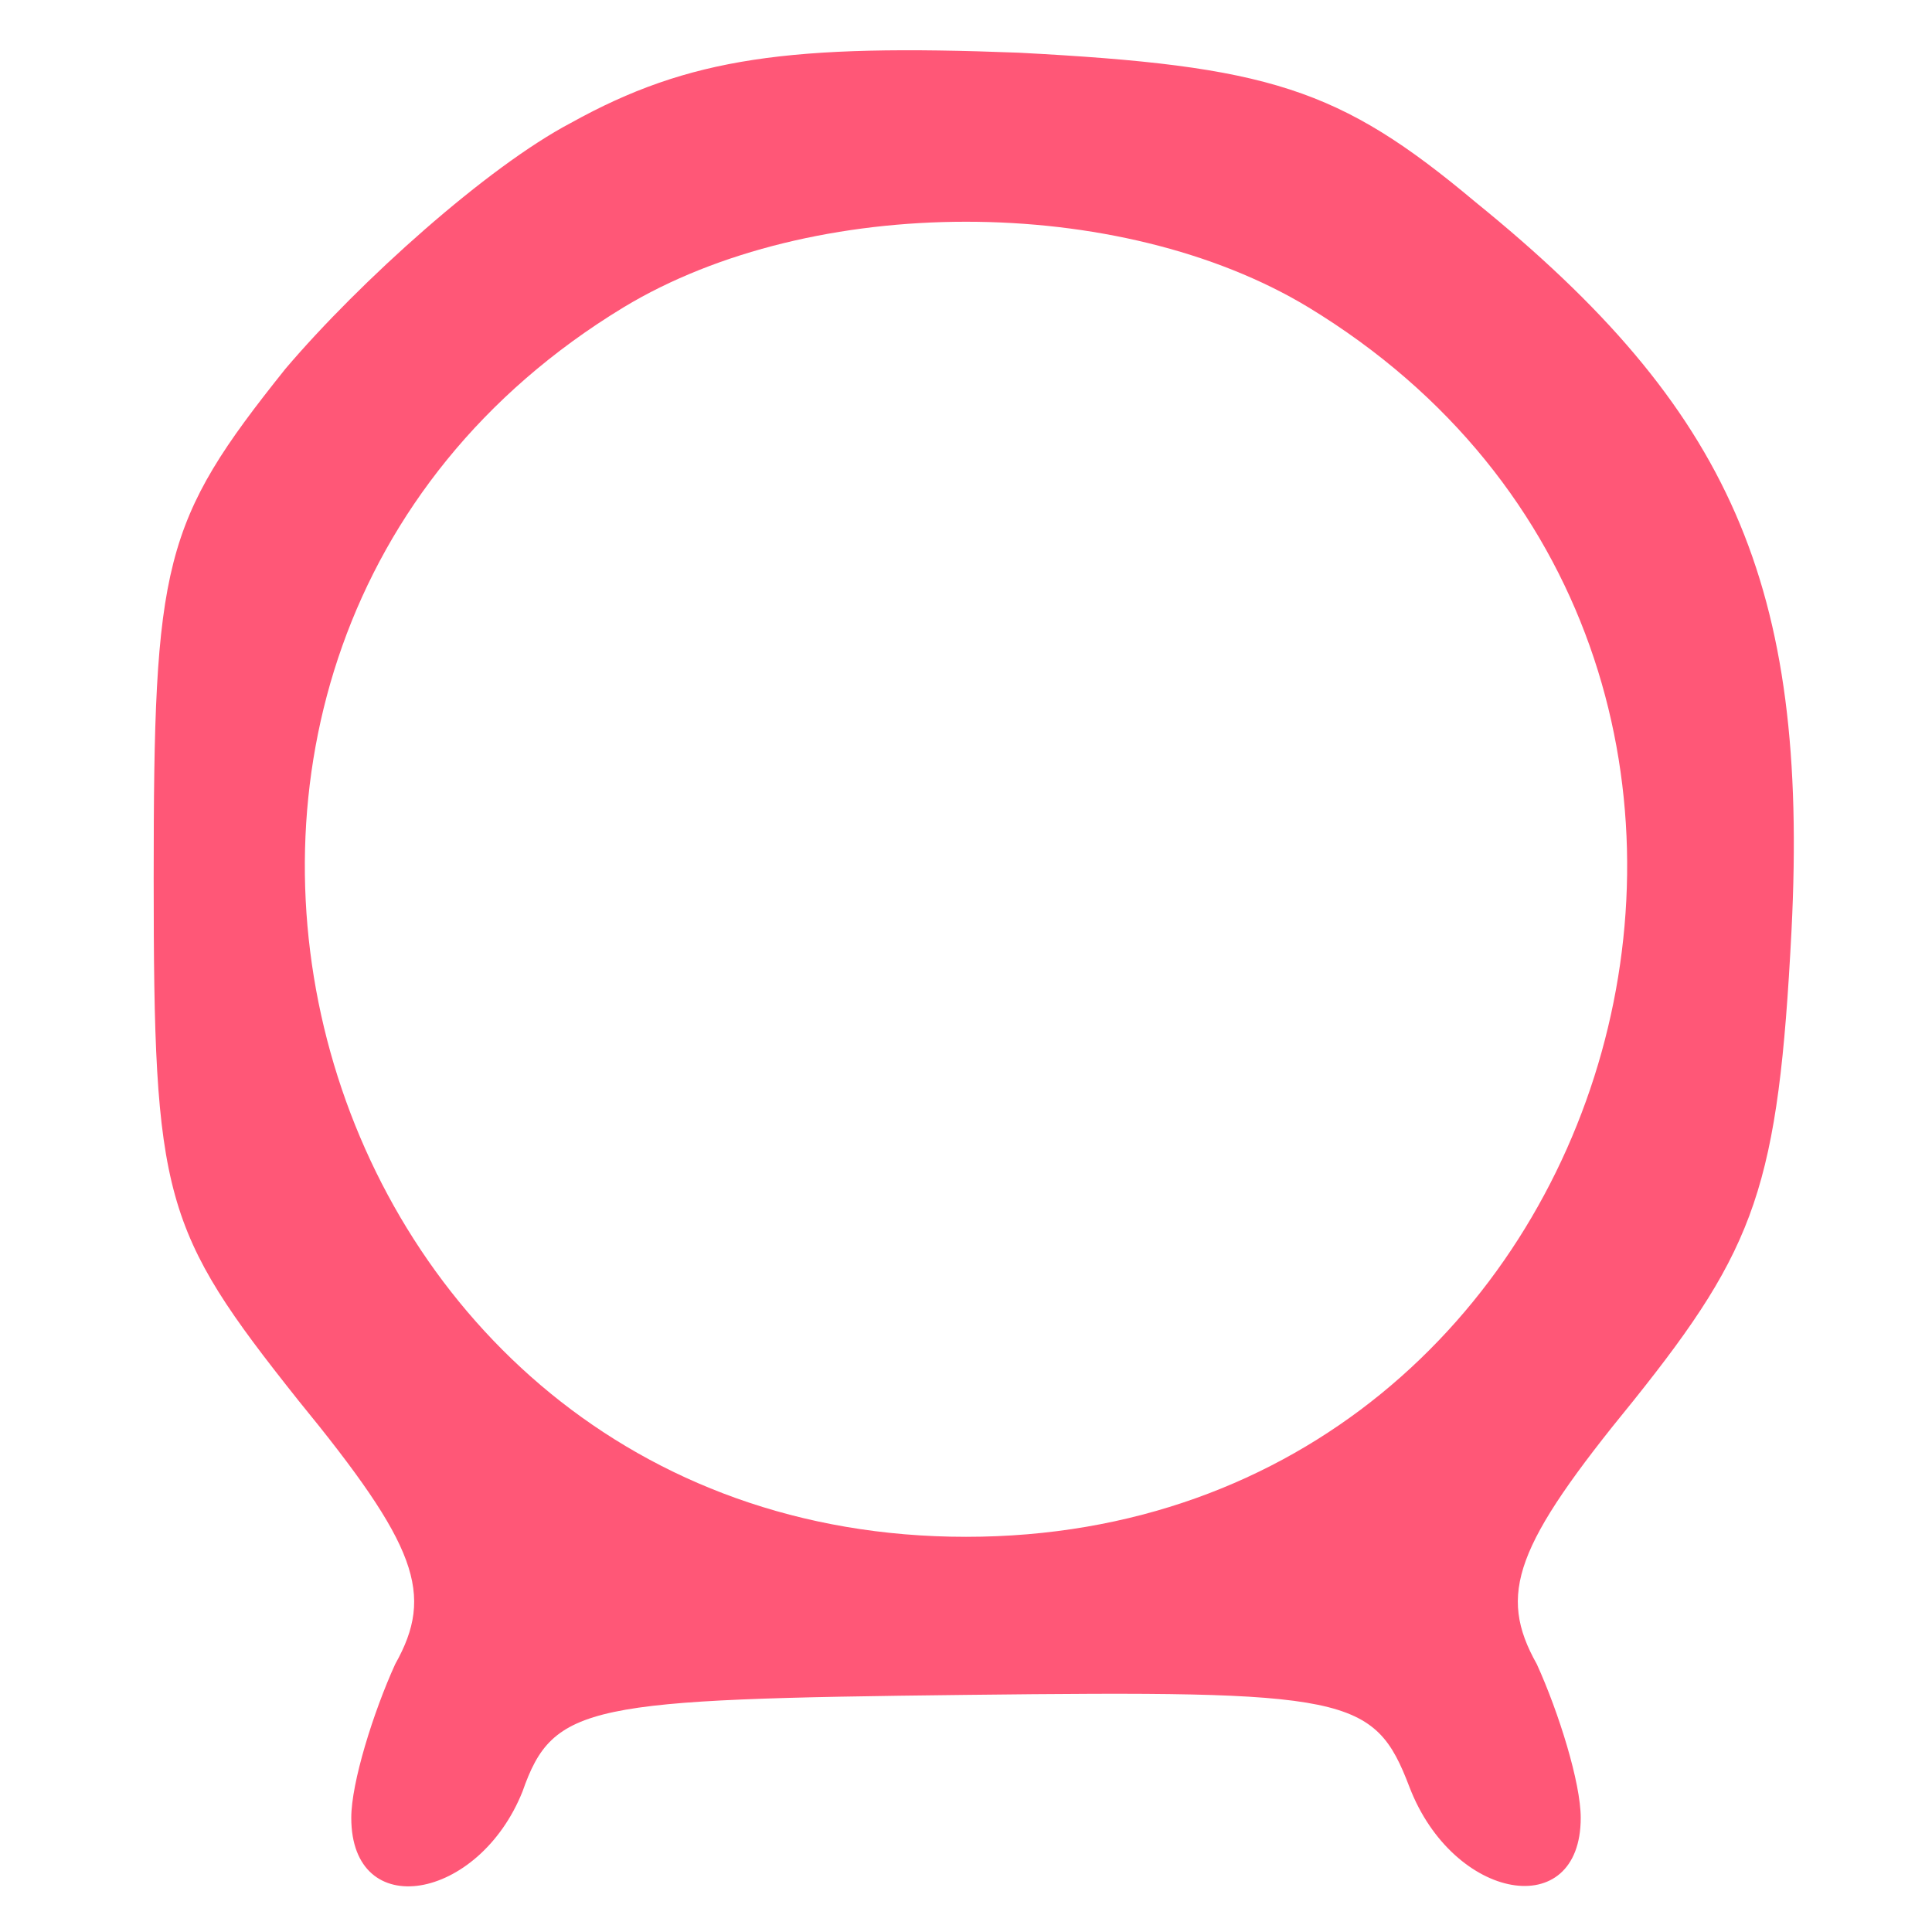
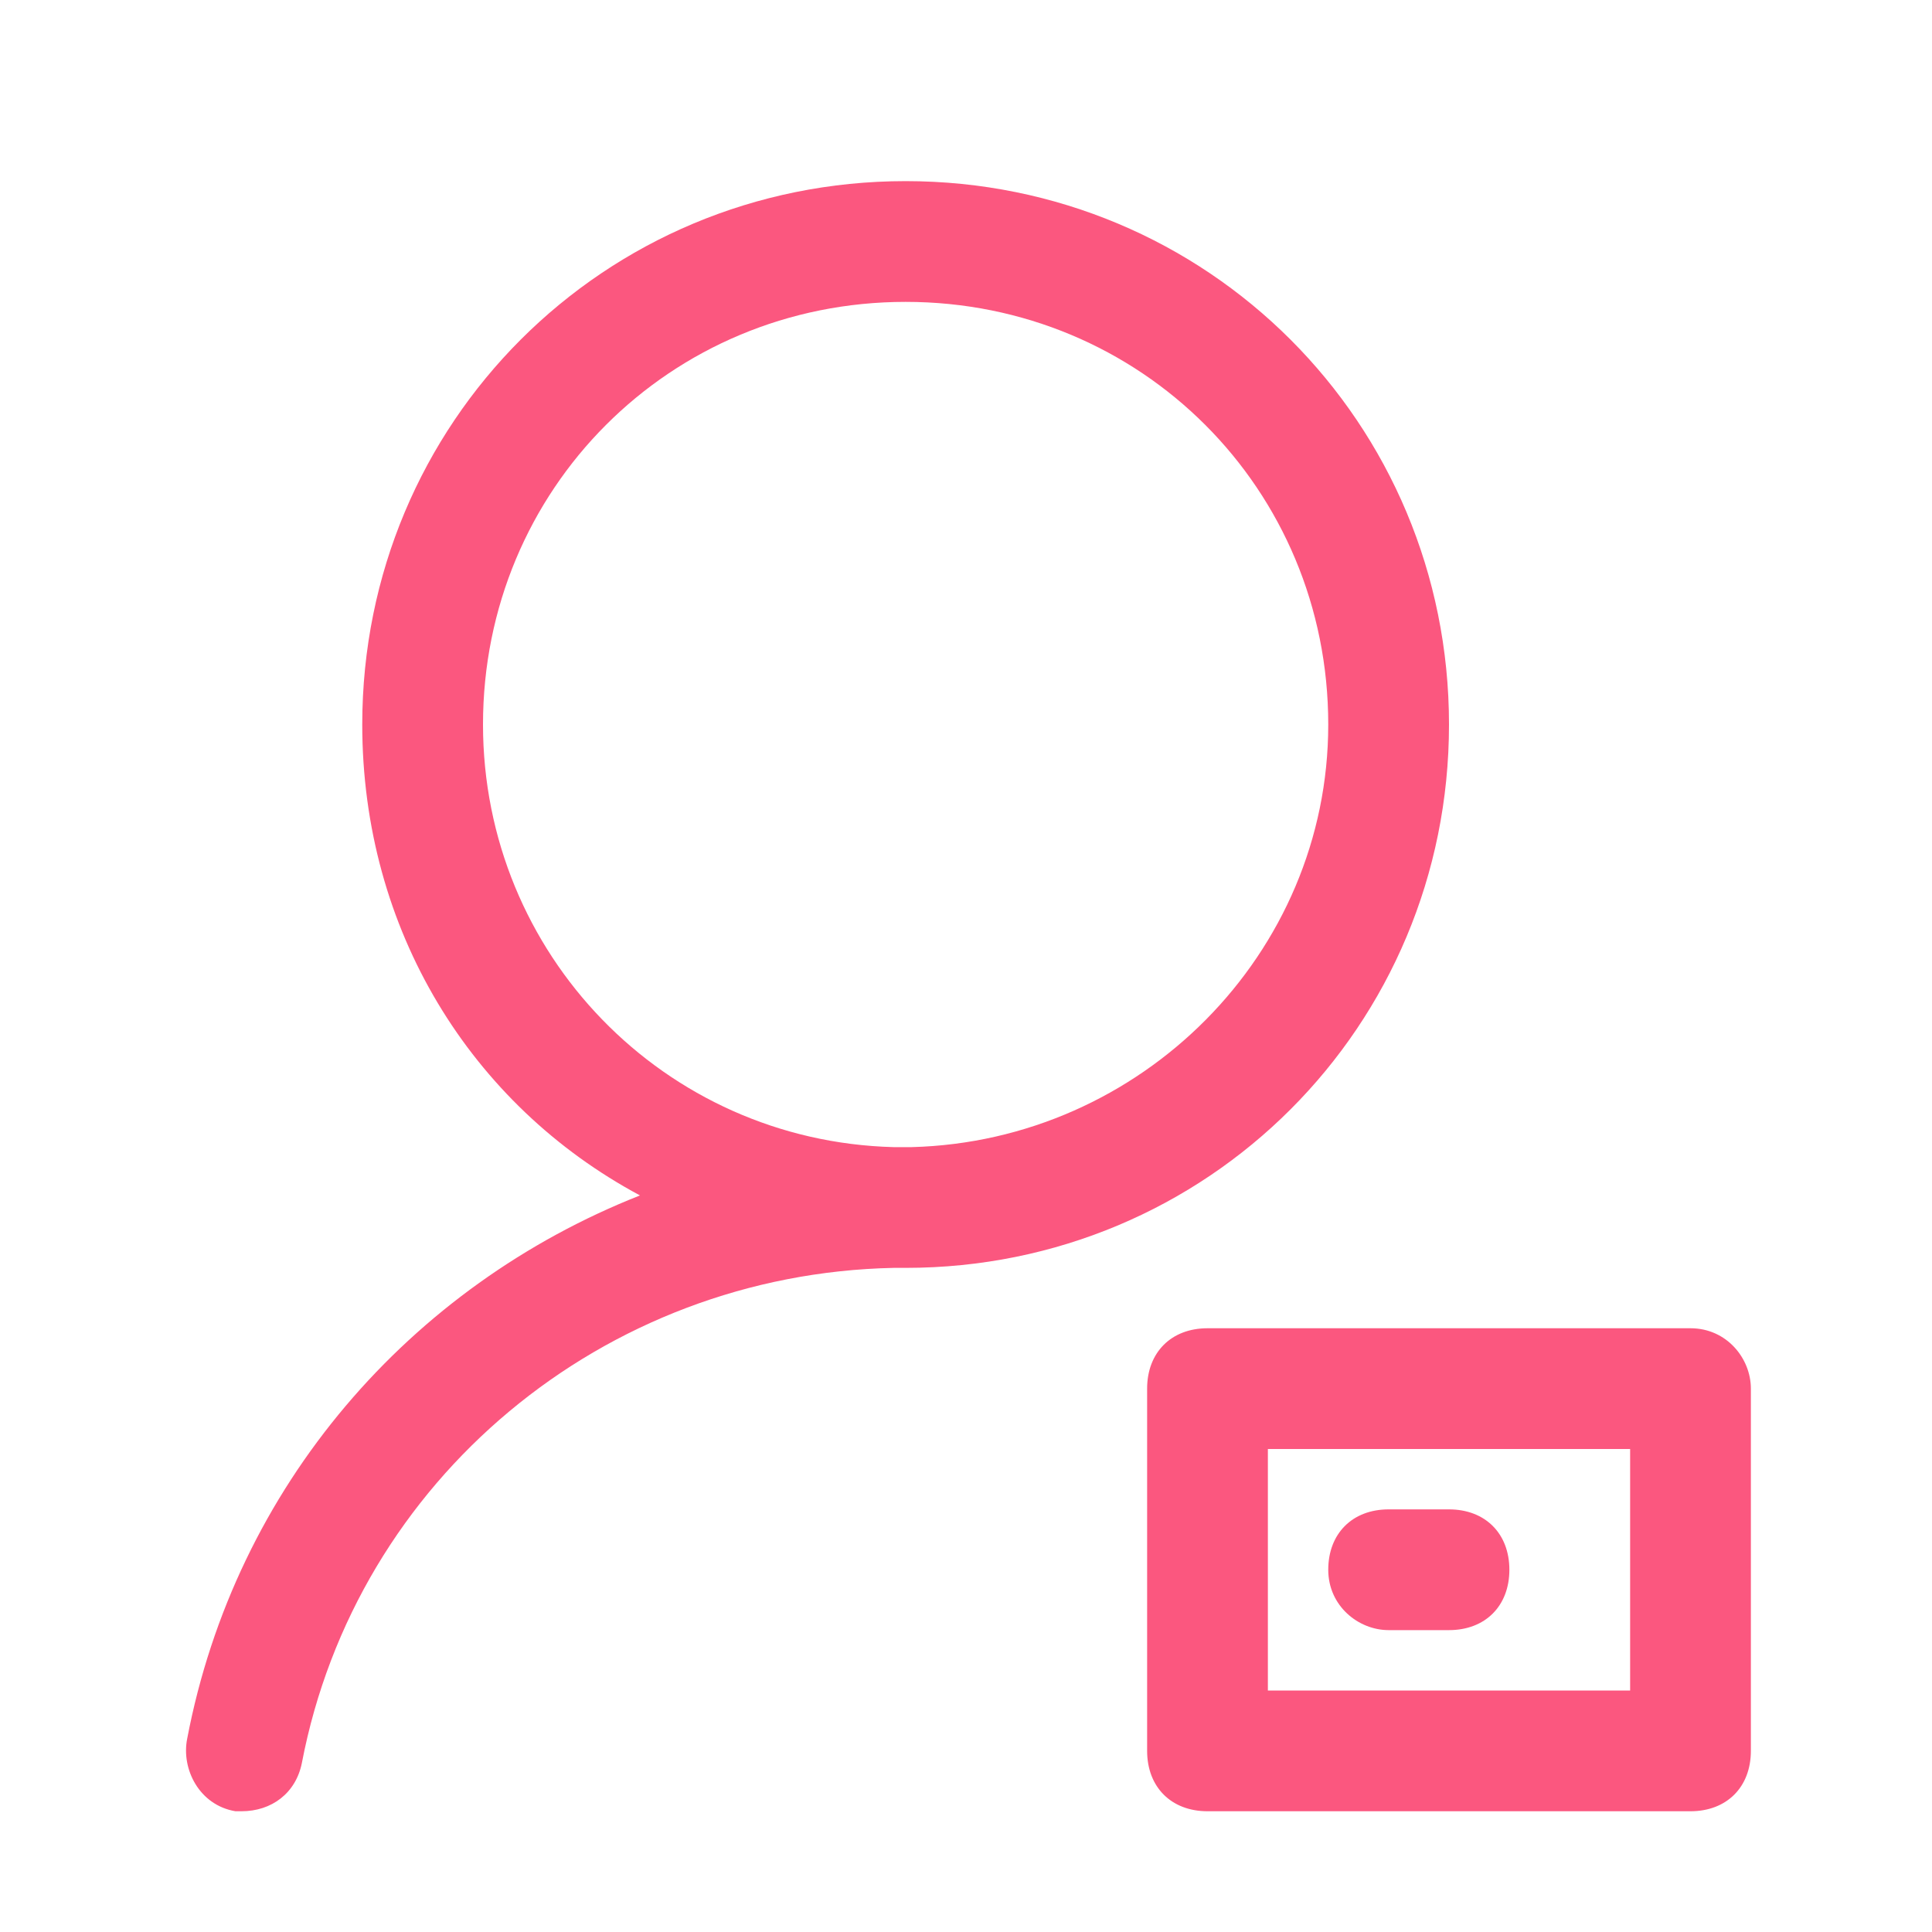
- <svg xmlns="http://www.w3.org/2000/svg" version="1.0" width="44pt" height="44pt" viewBox="0 0 44 44" preserveAspectRatio="xMidYMid meet">
-   <g transform="translate(0,44) scale(0.1,-0.1)" fill="#ff5777" stroke="none">
-     <path d="M130 412 c-19 -10 -48 -36 -65 -56 -28 -35 -30 -44 -30 -116 0 -73 2 -80 33 -119 27 -33 31 -44 22 -60 -5 -11 -10 -27 -10 -35 0 -24 29 -19 39 6 7 20 15 21 101 22 87 1 93 0 101 -21 10 -26 39 -31 39 -7 0 8 -5 24 -10 35 -9 16 -5 27 22 60 28 35 33 49 36 107 4 79 -14 119 -72 166 -31 26 -47 31 -104 34 -52 2 -75 -1 -102 -16z m168 -42 c130 -79 74 -280 -78 -280 -152 0 -208 201 -78 280 43 26 113 26 156 0z" />
-   </g>
+ <svg xmlns="http://www.w3.org/2000/svg" t="1604977480734" class="icon" viewBox="0 0 1024 1024" version="1.1" p-id="6818" width="200" height="200">
+   <path d="M768 384c0-160-128-288-288-288s-288 128-288 288c0 108.8 57.6 201.6 147.2 249.6-121.6 48-214.4 153.6-240 288-3.2 16 6.4 35.2 25.6 38.4H128c16 0 28.8-9.6 32-25.6 28.8-150.4 160-259.2 313.6-262.4h6.4c160 0 288-128 288-288zM256 384c0-124.8 99.2-224 224-224s224 99.2 224 224c0 121.6-99.2 220.8-220.8 224H473.6C352 604.8 256 505.6 256 384zM896 704h-256c-19.2 0-32 12.8-32 32v192c0 19.2 12.8 32 32 32h256c19.2 0 32-12.8 32-32v-192c0-16-12.8-32-32-32z m-32 192h-192v-128h192v128z" fill="#fb577f" p-id="6819" />
+   <path d="M736 864h32c19.2 0 32-12.8 32-32s-12.8-32-32-32h-32c-19.2 0-32 12.8-32 32s16 32 32 32z" fill="#fb577f" p-id="6820" />
</svg>
